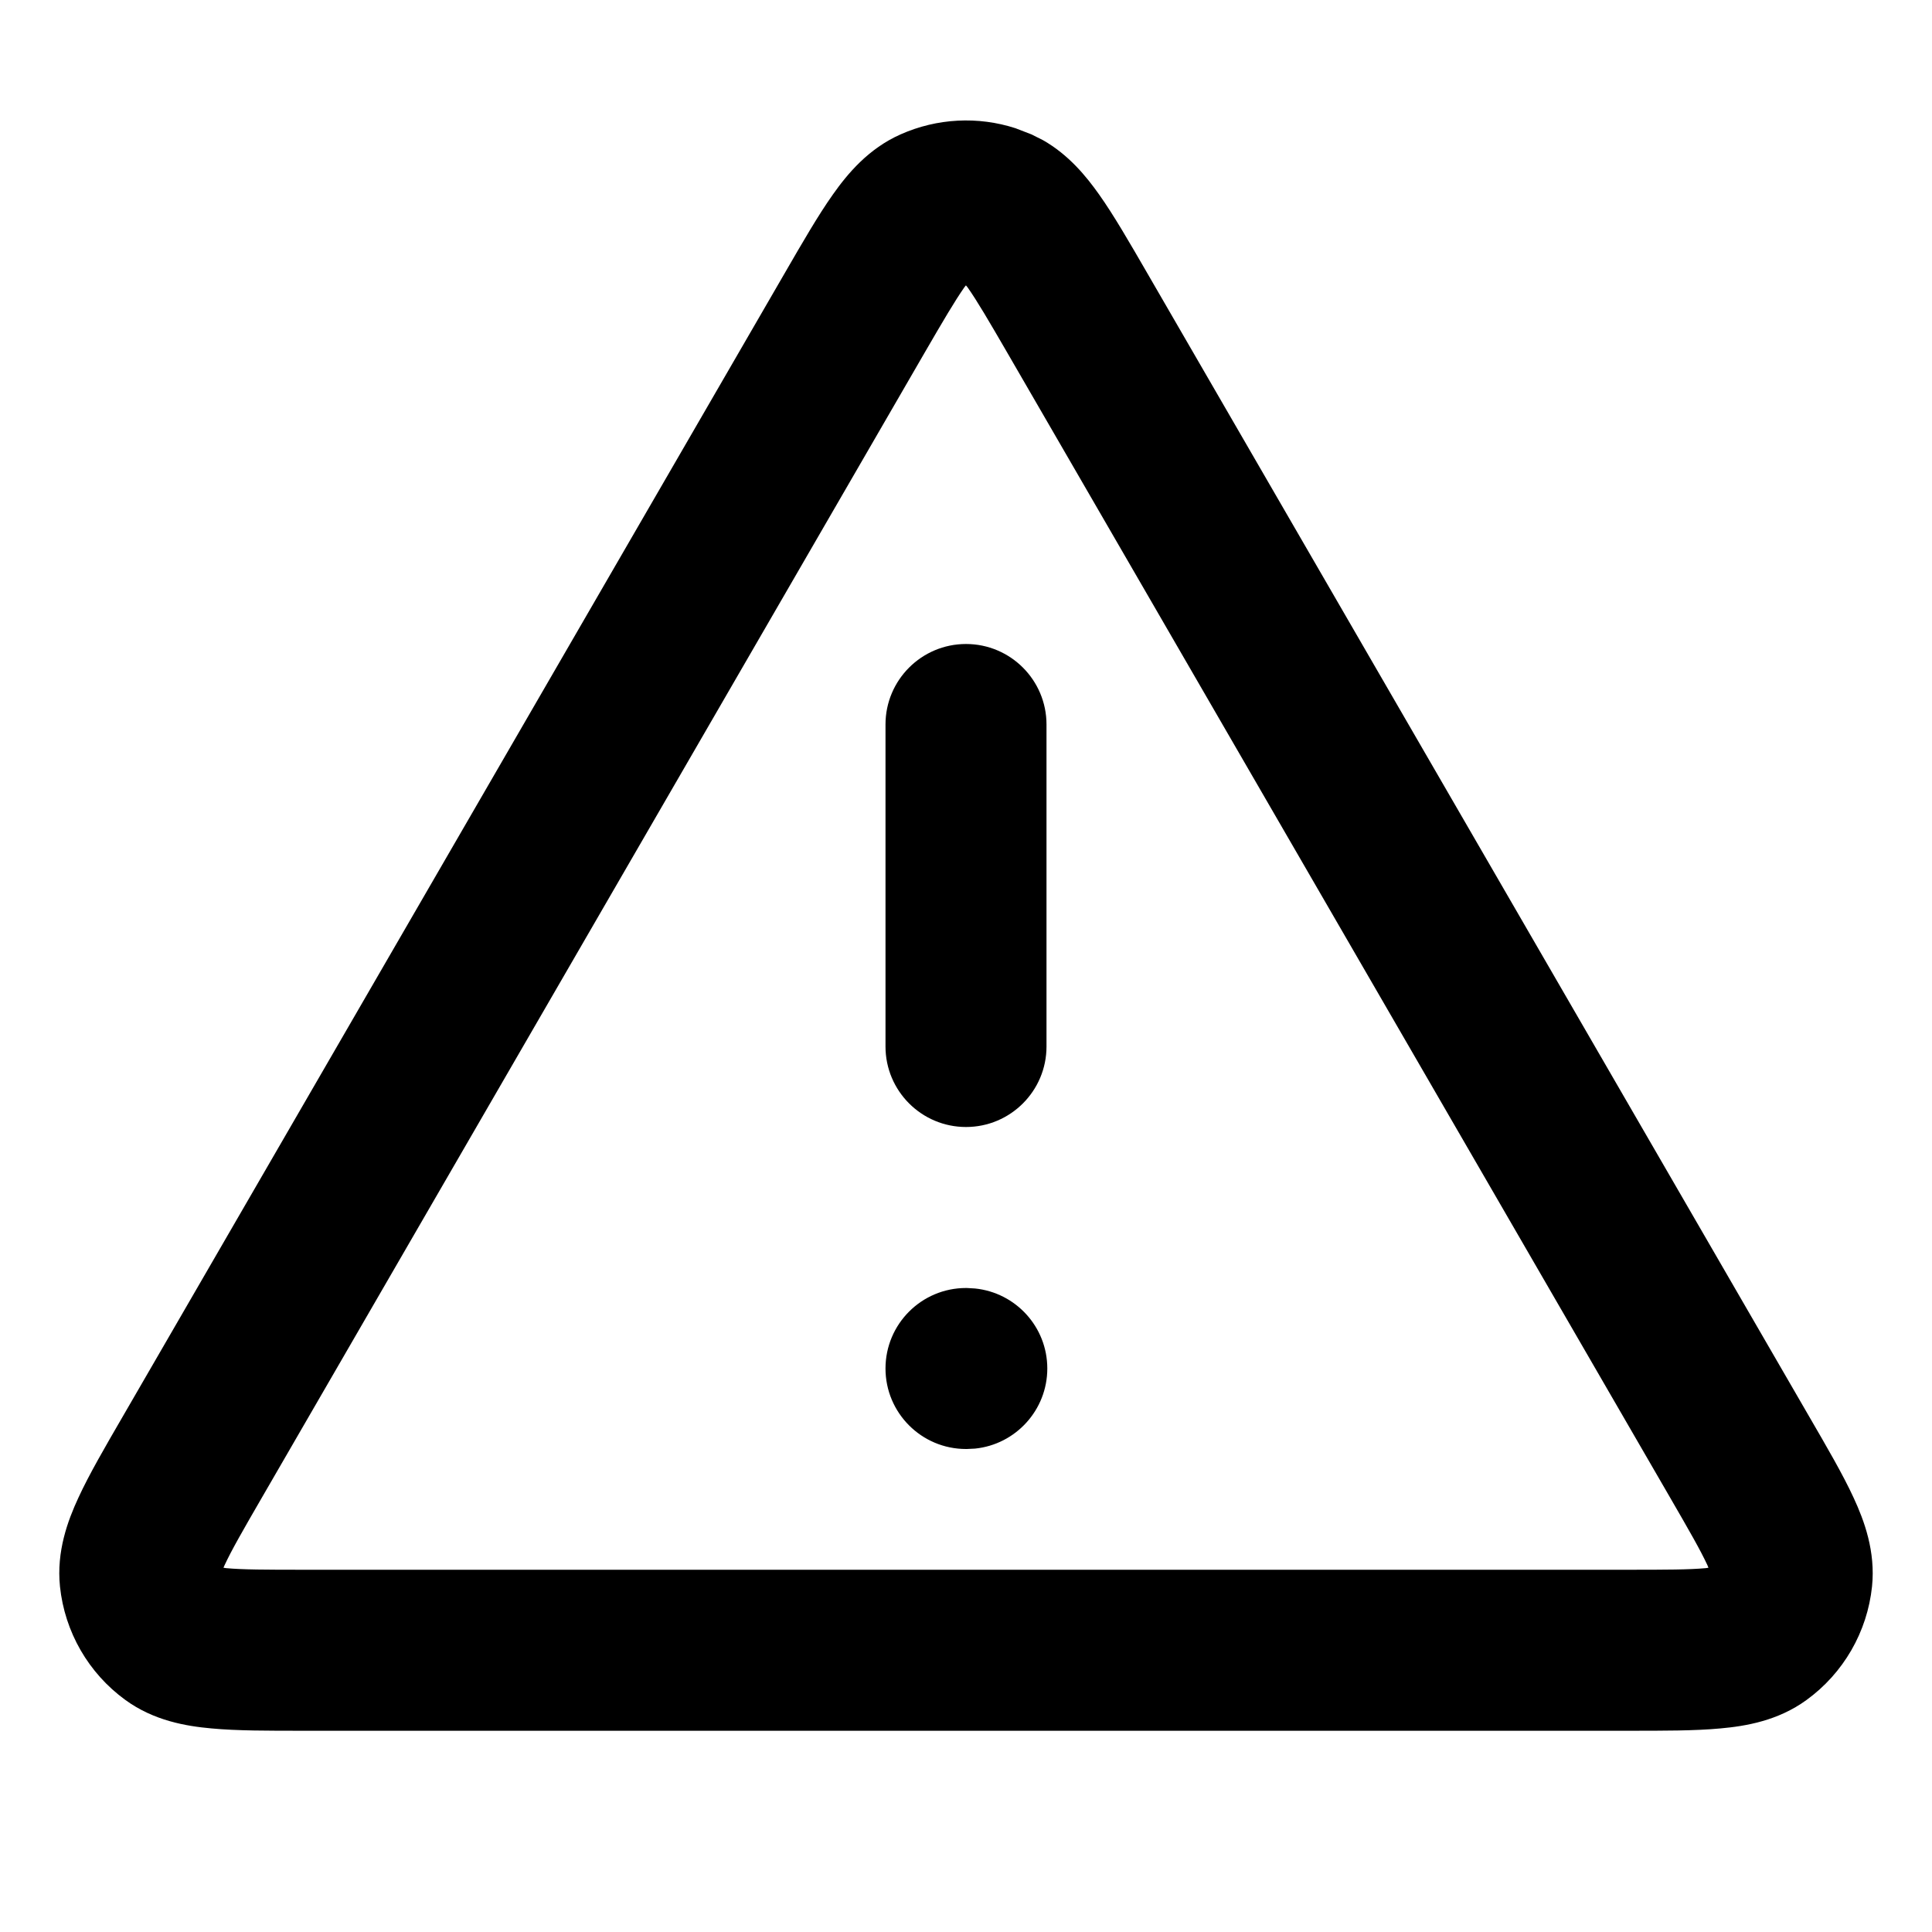
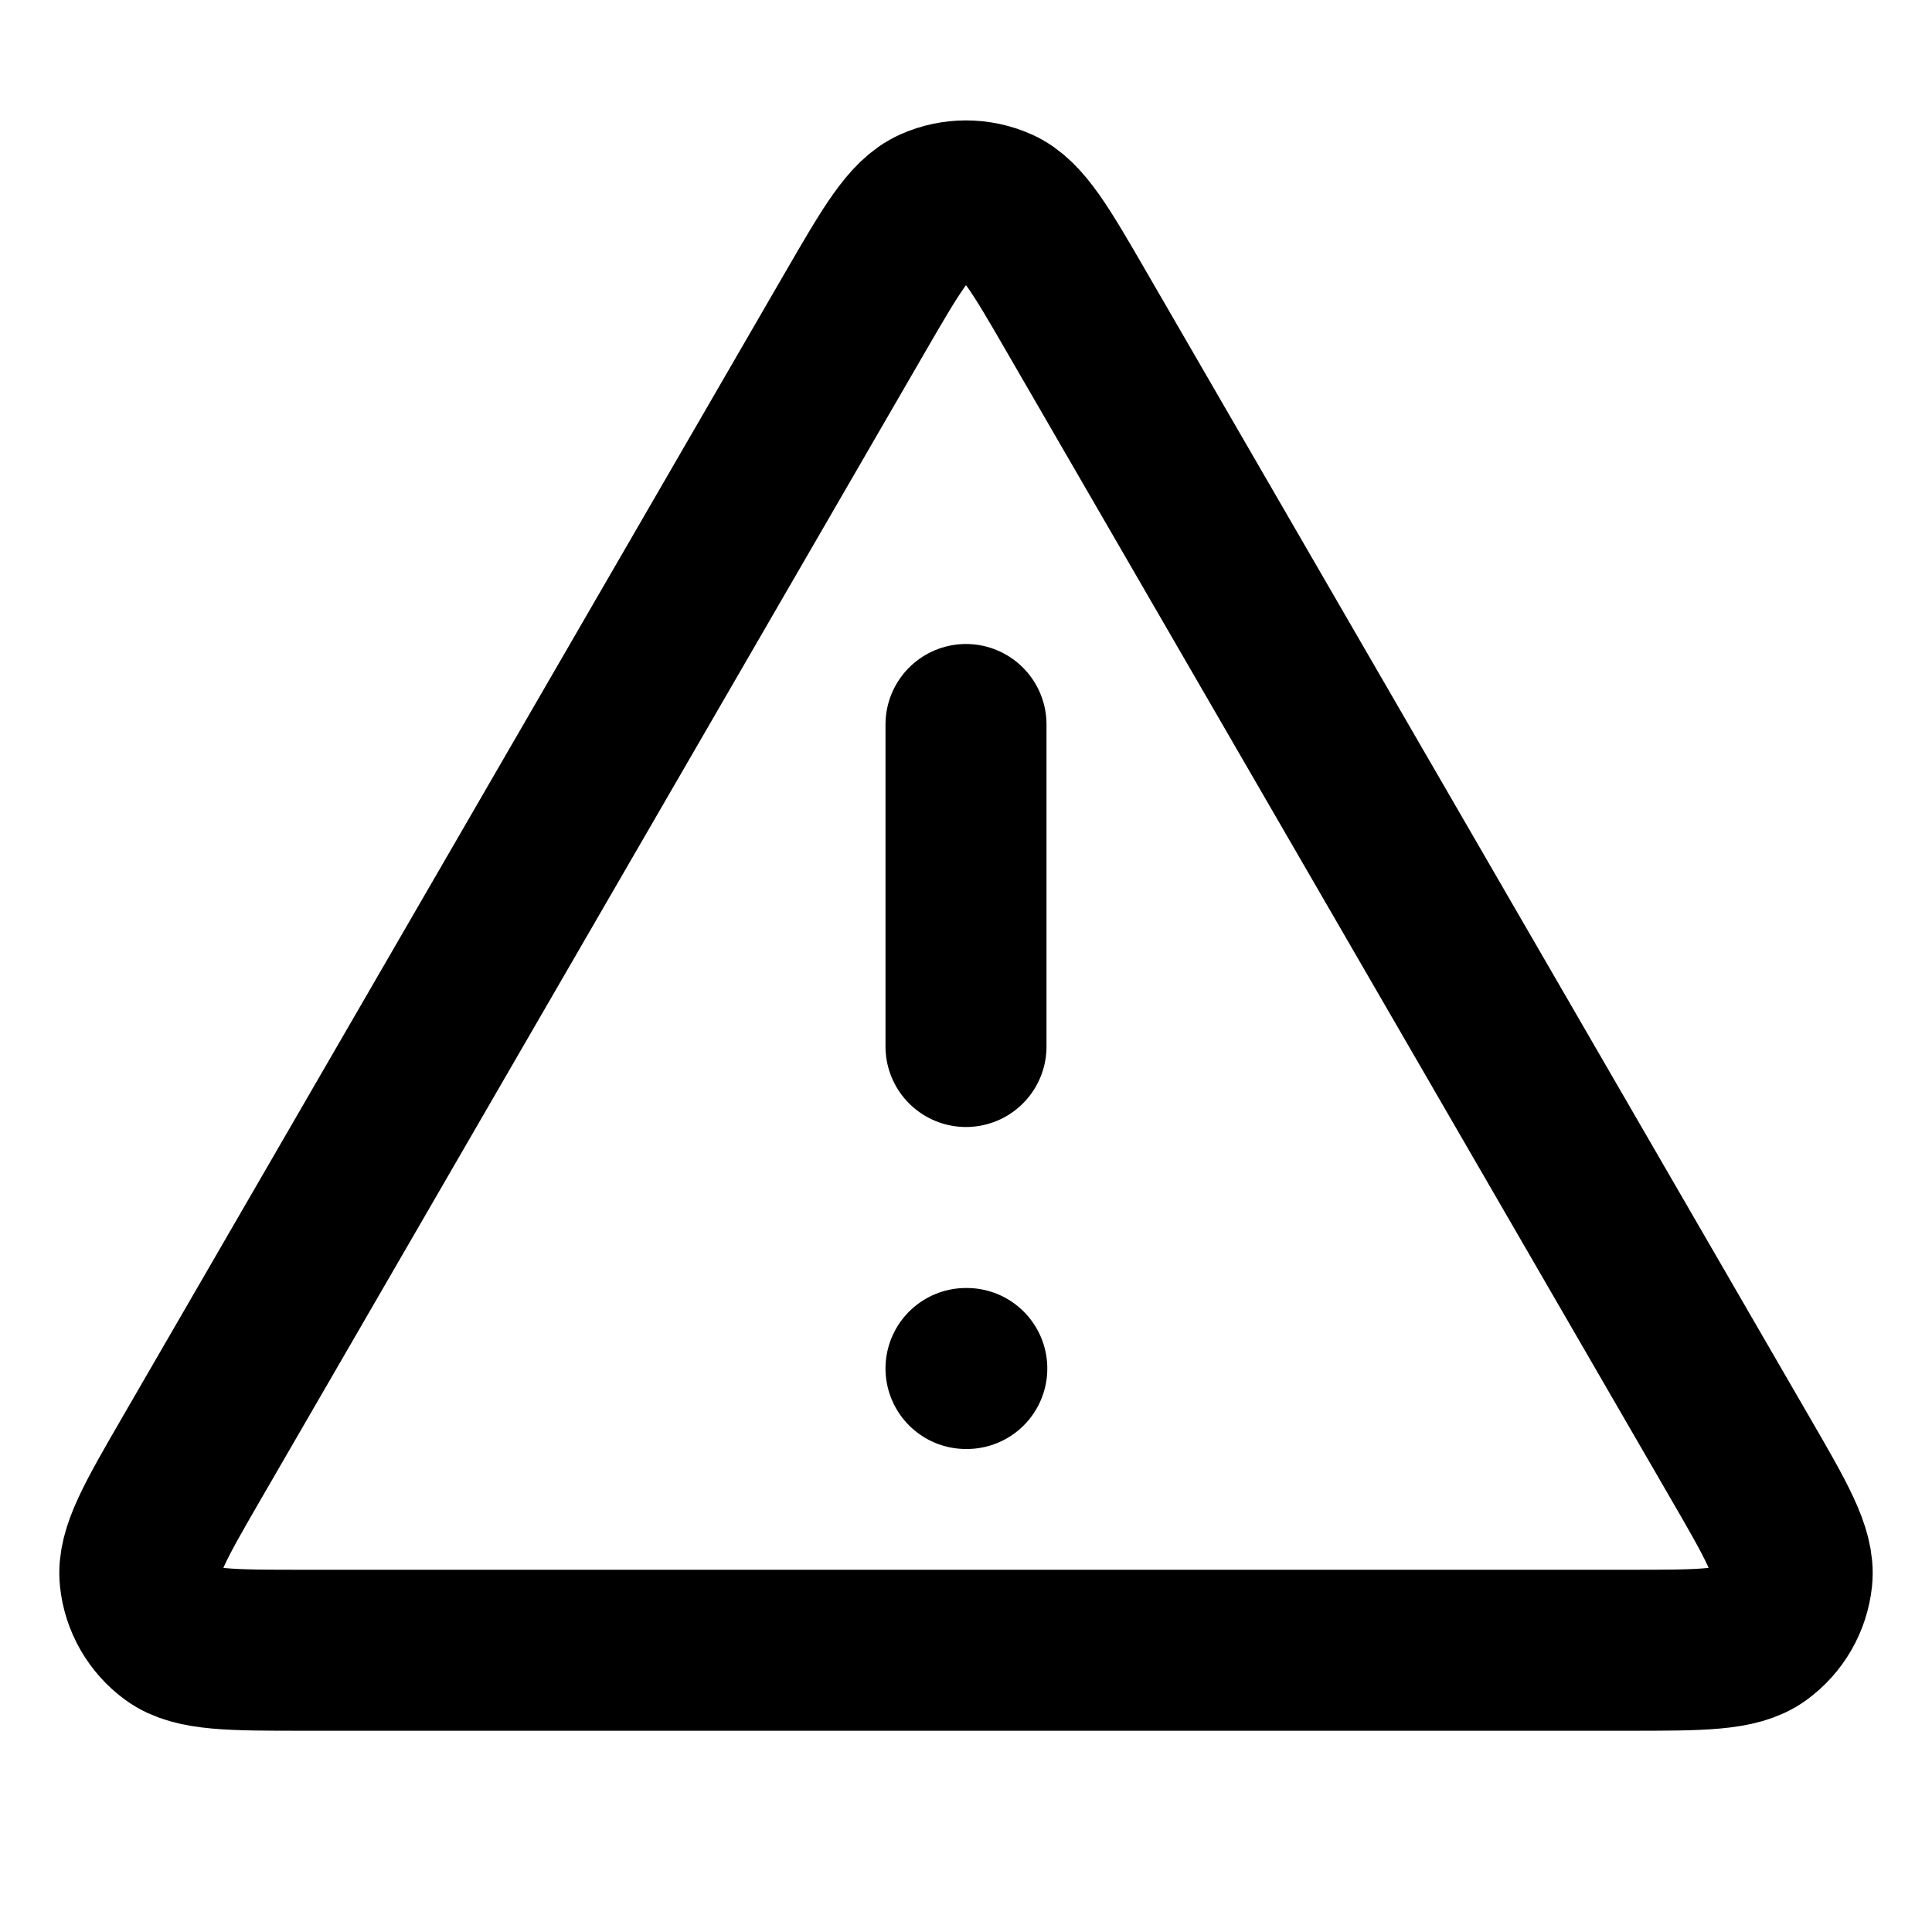
<svg xmlns="http://www.w3.org/2000/svg" width="24" height="24" viewBox="0 0 24 24" fill="none">
-   <path d="M11.188 1.669C11.64 1.468 12.149 1.442 12.615 1.593L12.812 1.669L12.956 1.741C13.276 1.923 13.494 2.191 13.652 2.414C13.836 2.673 14.033 3.015 14.25 3.39L22.475 17.598C22.693 17.974 22.893 18.316 23.026 18.605C23.158 18.889 23.3 19.272 23.255 19.708C23.196 20.272 22.9 20.785 22.441 21.118C22.087 21.376 21.685 21.443 21.373 21.471C21.056 21.501 20.66 21.5 20.225 21.5H3.774C3.339 21.5 2.943 21.501 2.626 21.471C2.314 21.443 1.912 21.376 1.558 21.118C1.099 20.785 0.804 20.272 0.745 19.708C0.7 19.272 0.842 18.889 0.974 18.605C1.107 18.316 1.306 17.974 1.524 17.598L9.75 3.39C9.967 3.015 10.164 2.673 10.348 2.414C10.528 2.159 10.788 1.846 11.188 1.669ZM11.979 3.57C11.862 3.737 11.717 3.983 11.48 4.392L3.256 18.599C3.018 19.01 2.875 19.259 2.789 19.445C2.784 19.456 2.78 19.466 2.776 19.475C2.786 19.477 2.797 19.479 2.809 19.48C3.012 19.499 3.3 19.5 3.774 19.5H20.225C20.7 19.5 20.986 19.499 21.19 19.48C21.202 19.479 21.213 19.477 21.223 19.475C21.219 19.466 21.216 19.456 21.211 19.445C21.125 19.259 20.982 19.01 20.744 18.599L12.519 4.392C12.282 3.983 12.137 3.736 12.02 3.57C12.013 3.561 12.005 3.553 11.999 3.545C11.993 3.553 11.986 3.561 11.979 3.57ZM12.01 16L12.112 16.006C12.616 16.057 13.01 16.482 13.01 17C13.01 17.517 12.616 17.944 12.112 17.995L12.01 18H12C11.448 18 11 17.552 11 17C11 16.448 11.448 16 12 16H12.01ZM11 13V9C11 8.448 11.448 8 12 8C12.552 8 13 8.448 13 9V13C13 13.552 12.552 14 12 14C11.448 14 11 13.552 11 13Z" fill="black" />
+   <path d="M12 9V13M12 17H12.01M10.615 3.892L2.39 18.098C1.934 18.886 1.706 19.28 1.74 19.604C1.769 19.886 1.917 20.142 2.146 20.309C2.409 20.5 2.864 20.5 3.775 20.5H20.225C21.135 20.5 21.59 20.5 21.853 20.309C22.083 20.142 22.23 19.886 22.26 19.604C22.294 19.28 22.066 18.886 21.609 18.098L13.384 3.892C12.93 3.107 12.703 2.714 12.406 2.582C12.147 2.467 11.852 2.467 11.594 2.582C11.297 2.714 11.07 3.107 10.615 3.892Z" stroke="black" style="stroke:black;stroke-opacity:1;" stroke-width="2" stroke-linecap="round" stroke-linejoin="round" />
</svg>
